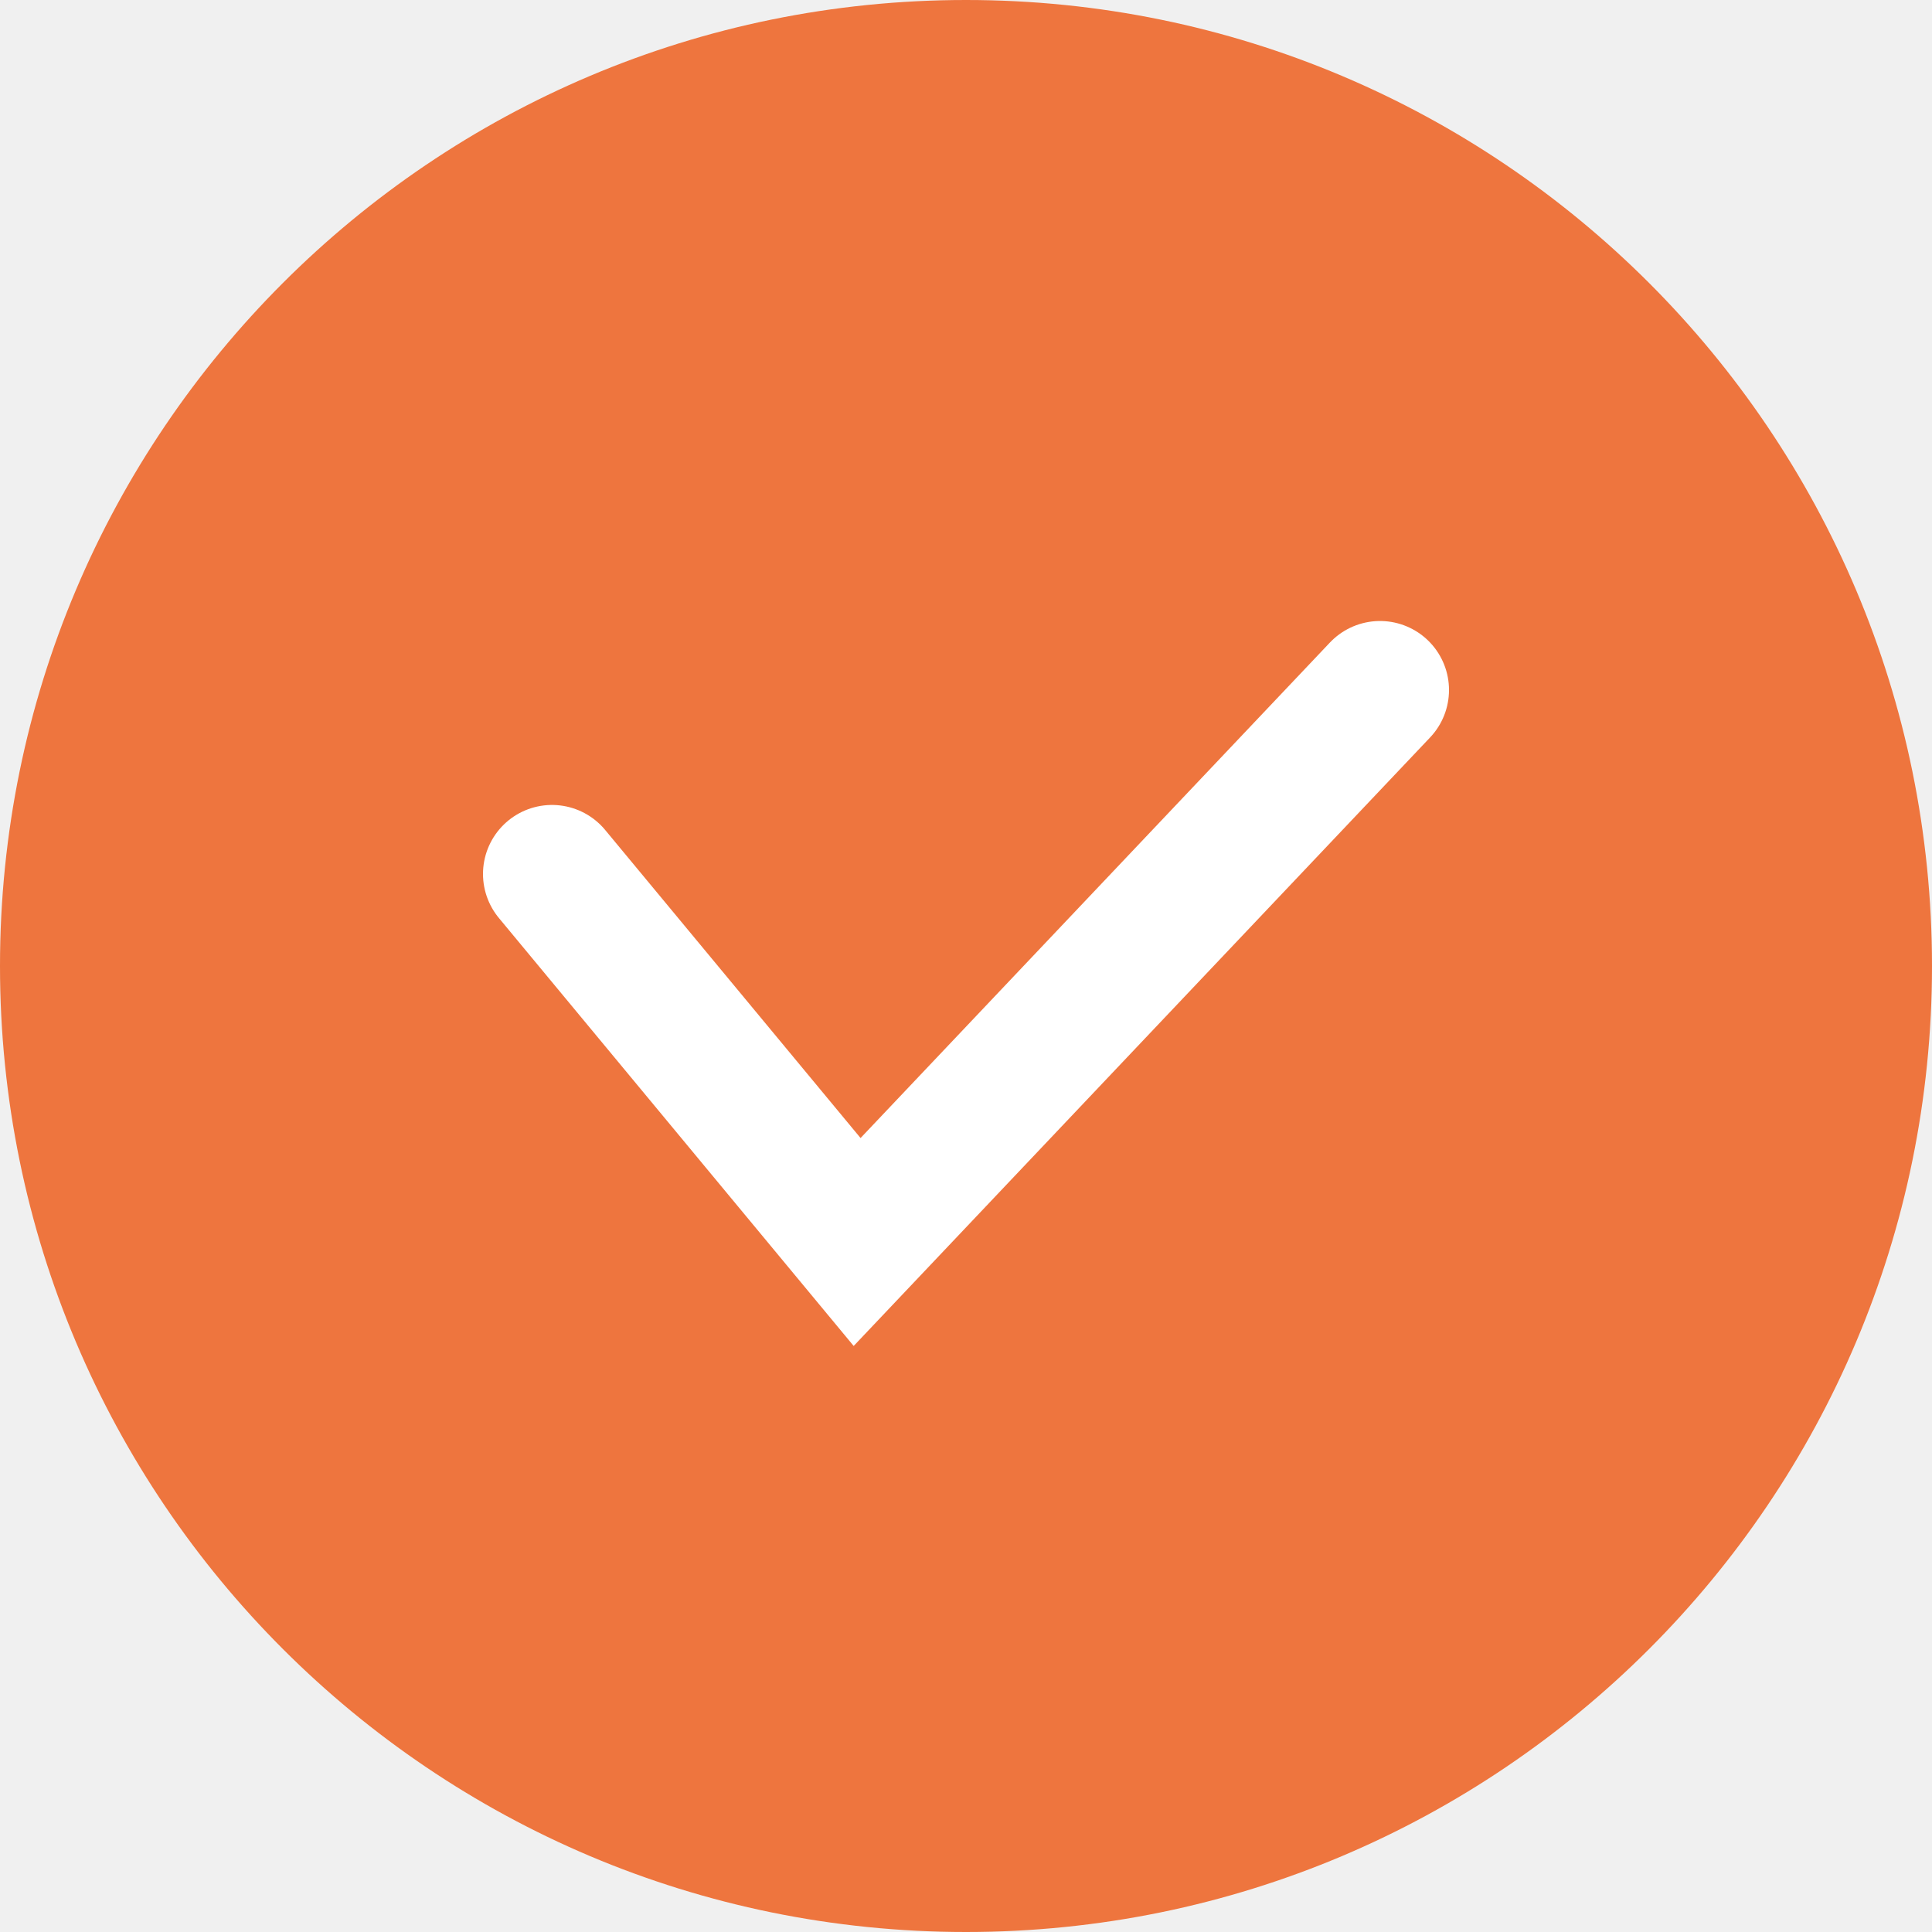
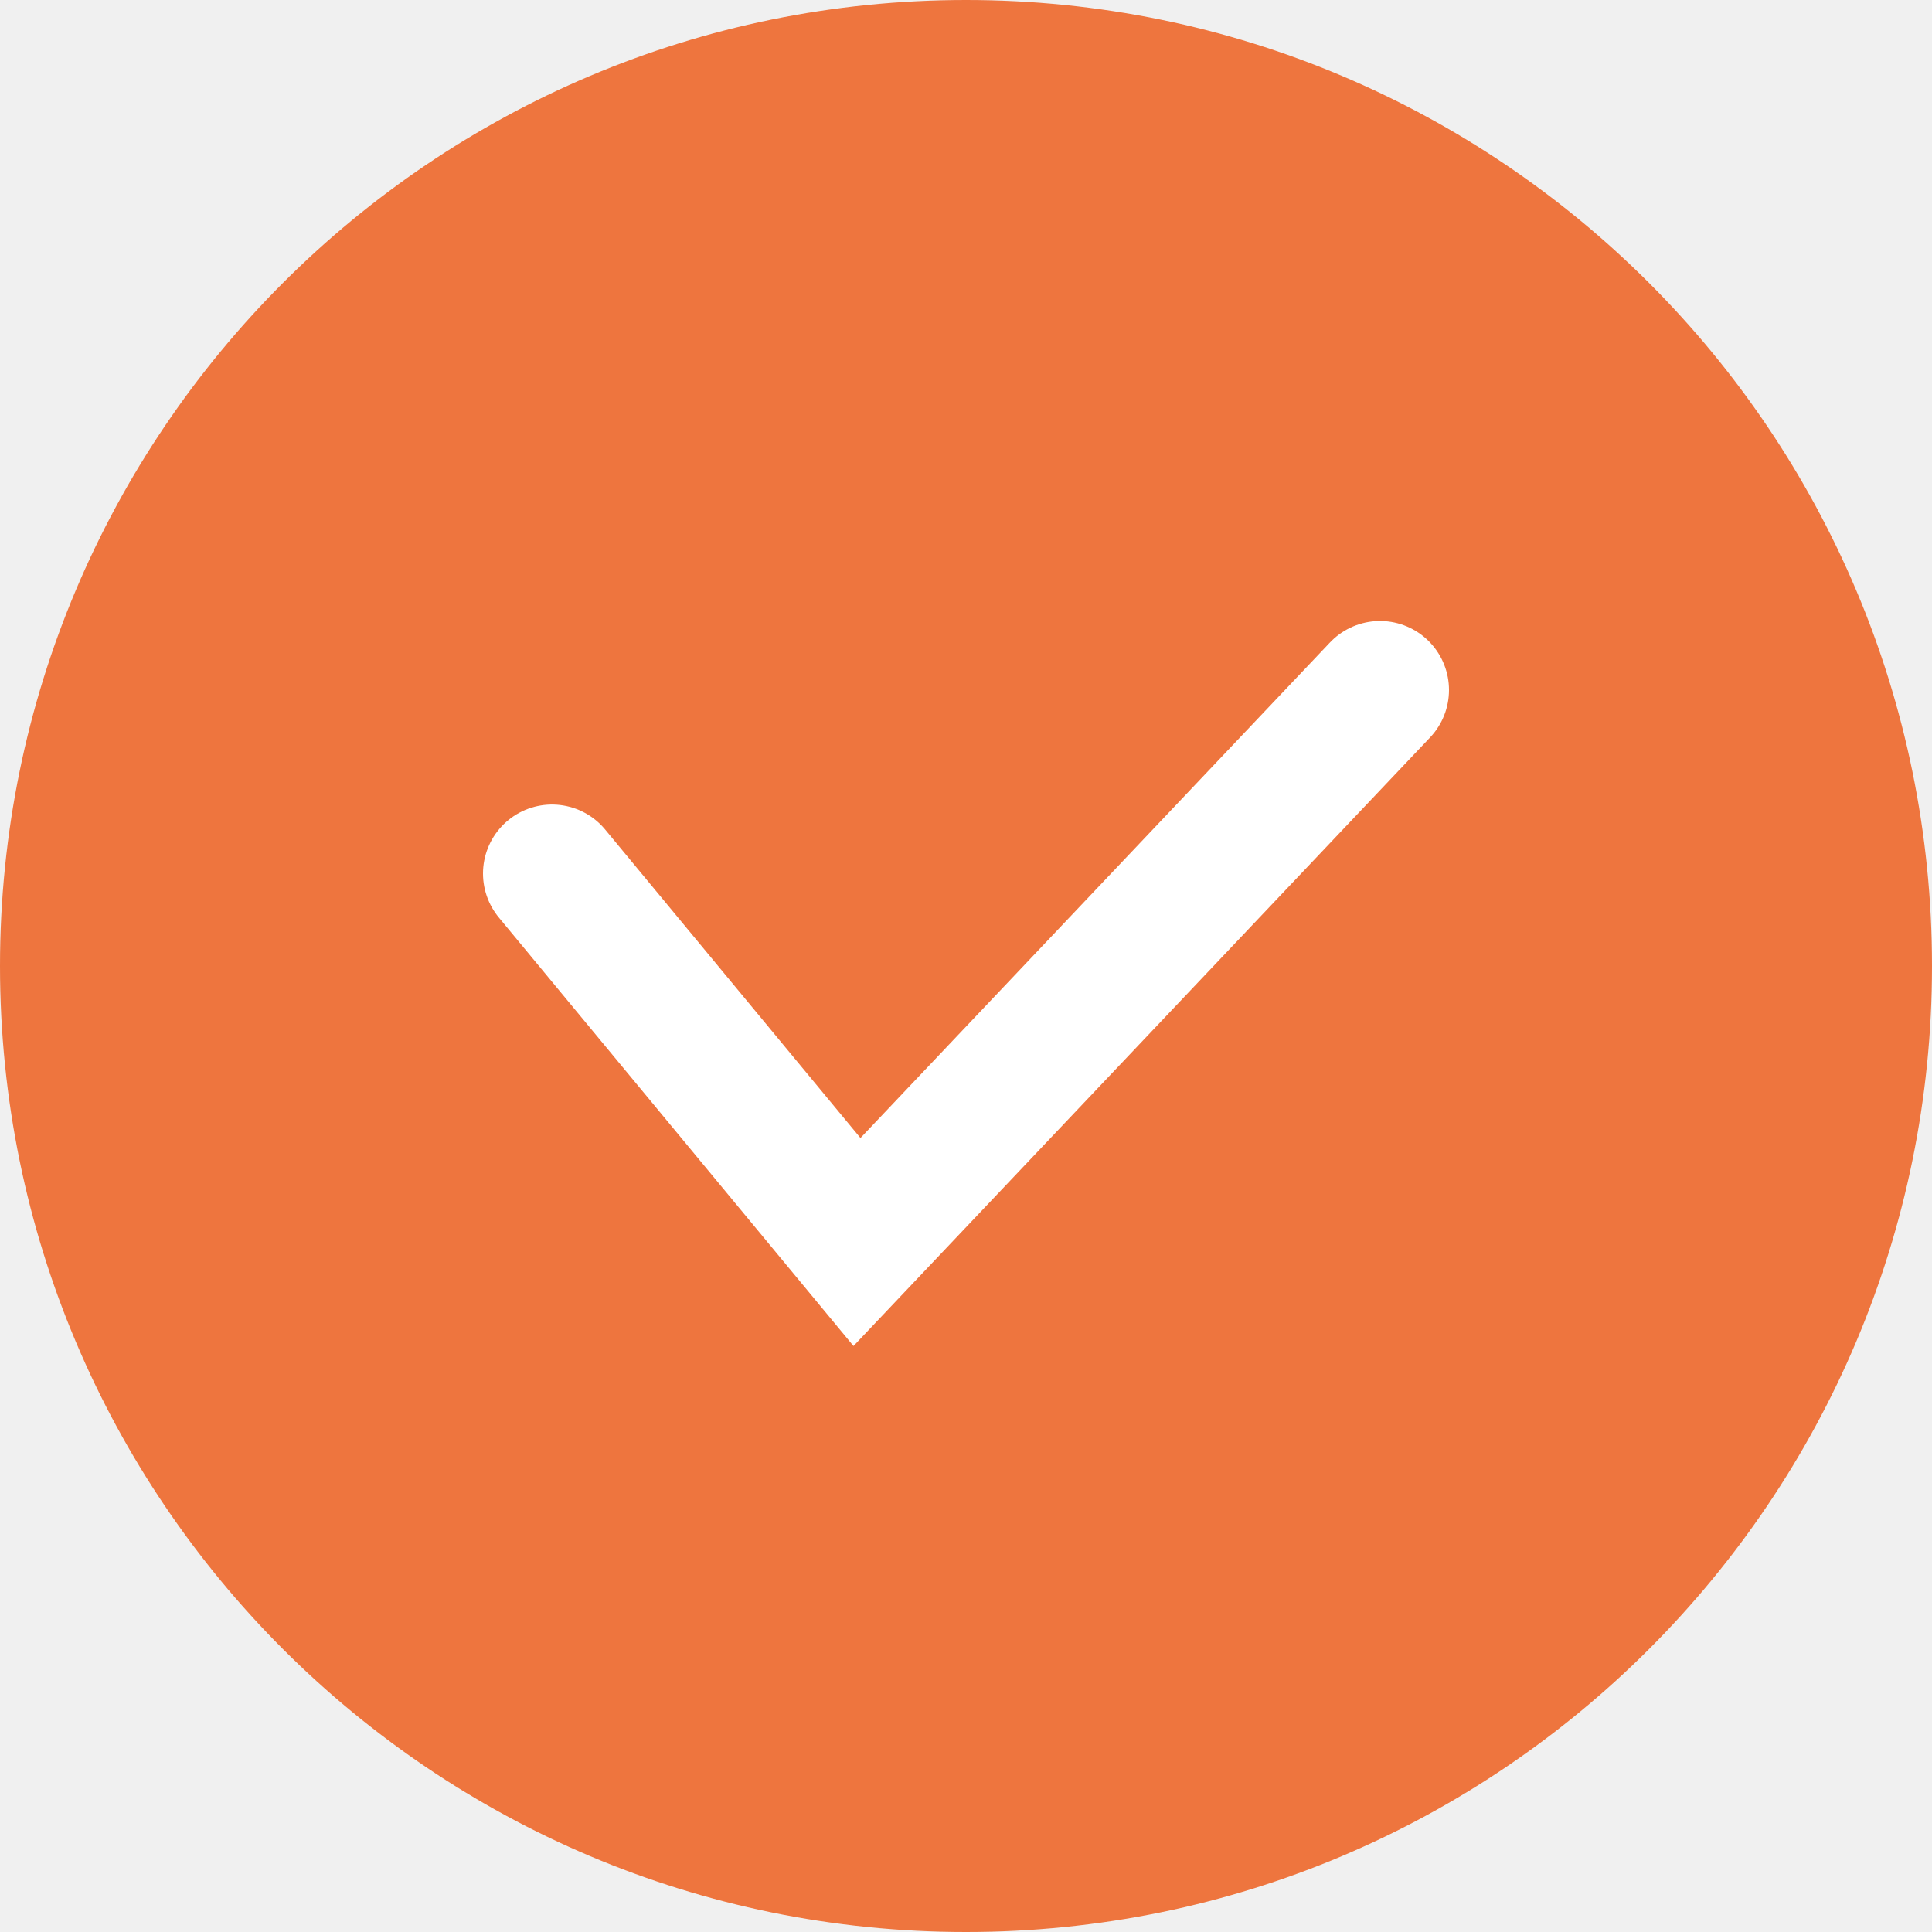
- <svg xmlns="http://www.w3.org/2000/svg" width="14" height="14" viewBox="0 0 14 14" fill="none">
-   <rect width="14" height="14" rx="7" fill="#EE753E" />
-   <path d="M4 6.333L6.211 9L10 5" stroke="white" stroke-linecap="round" />
+ <svg xmlns="http://www.w3.org/2000/svg" fill="none" viewBox="0 0 14 14">
+   <rect width="14" height="14" fill="#EE753E" rx="7" />
+   <path stroke="#fff" stroke-linecap="round" d="M4 6.33 6.21 9 10 5" />
</svg>
